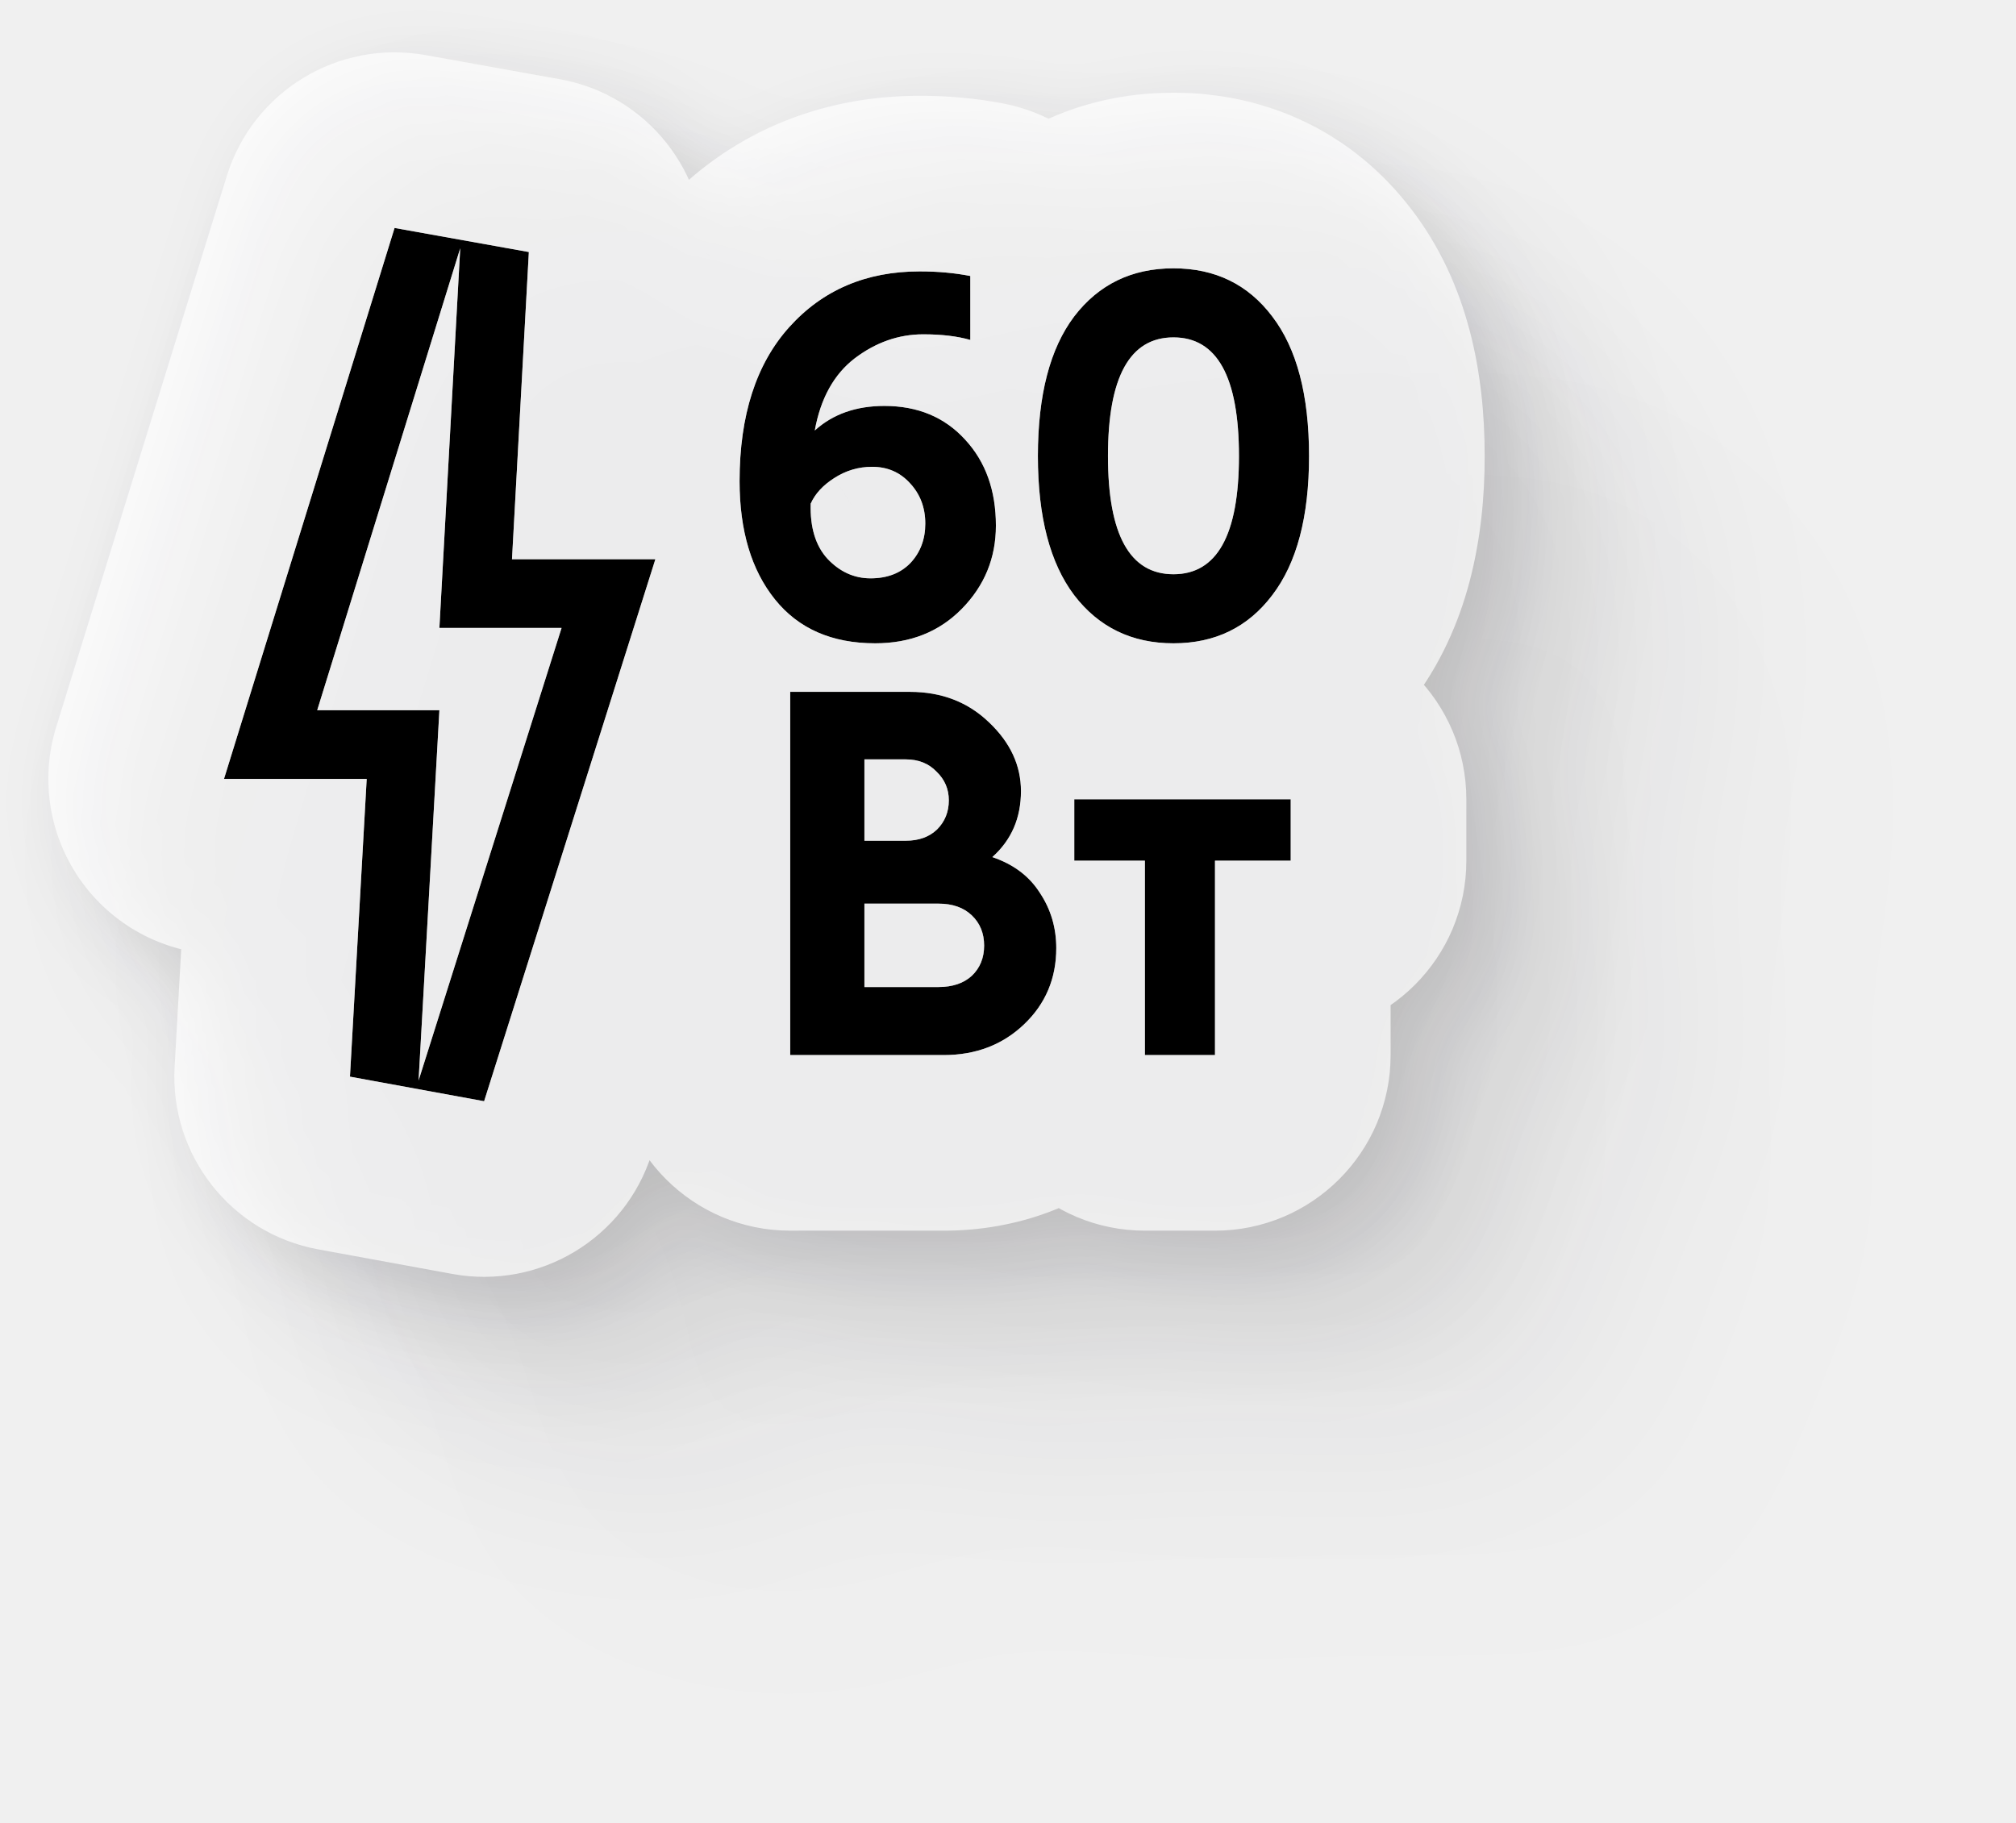
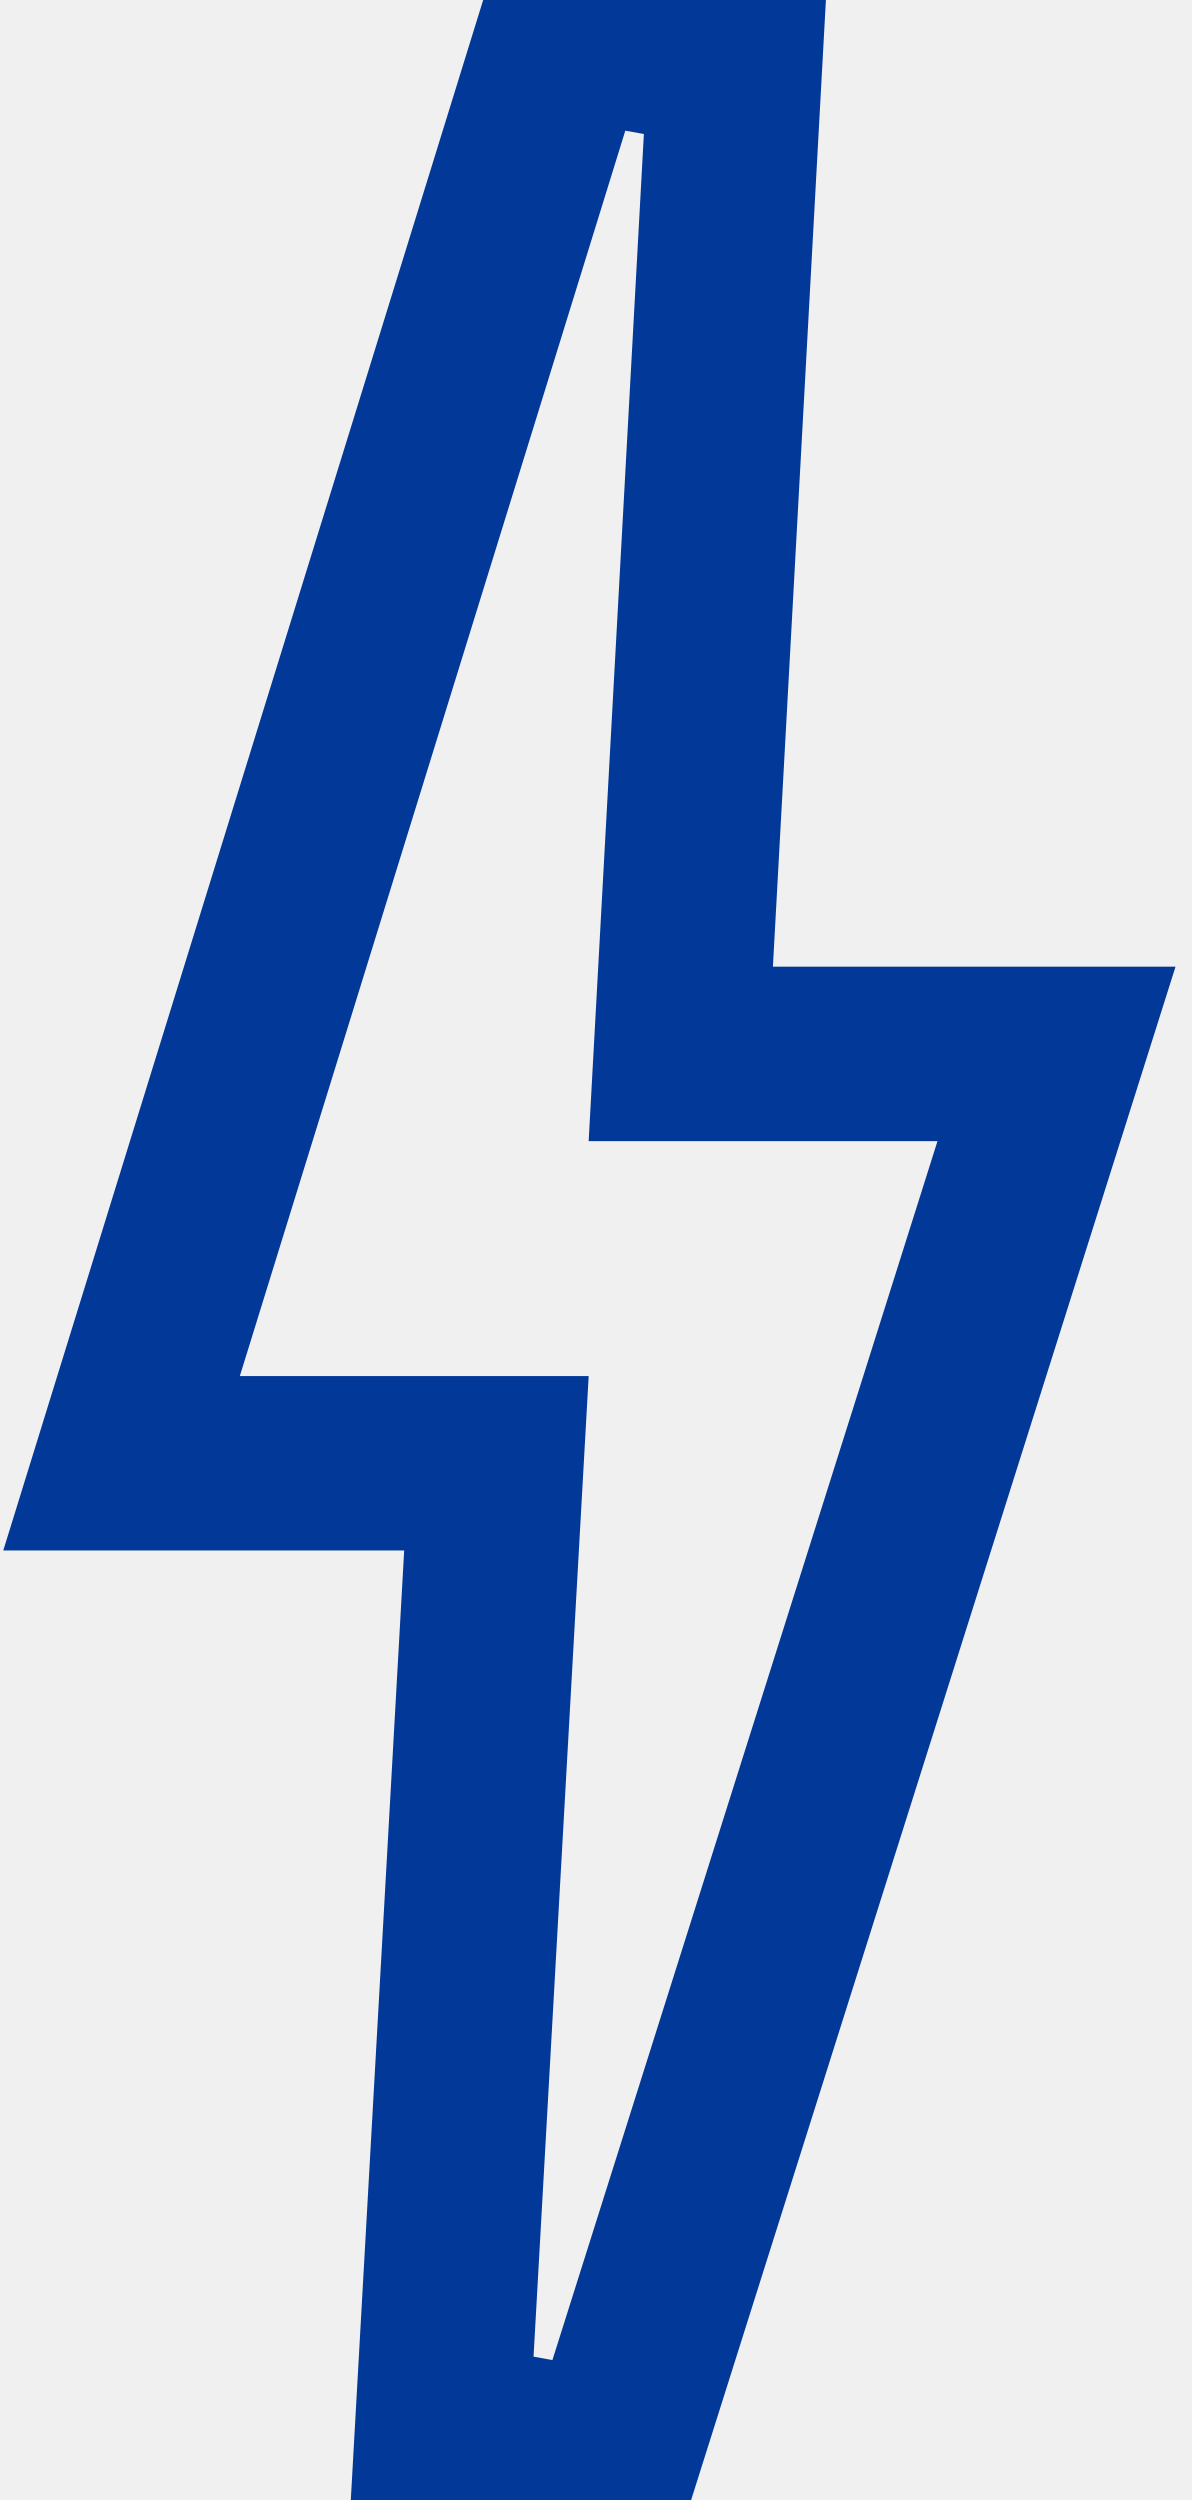
- <svg xmlns="http://www.w3.org/2000/svg" width="198" height="179" viewBox="0 0 198 179" fill="none">
-   <g filter="url(#filter0_dddd_42_1519)">
-     <mask id="path-2-outside-1_42_1519" maskUnits="userSpaceOnUse" x="4" y="4.392" width="142" height="122" fill="black">
-       <rect fill="white" x="4" y="4.392" width="142" height="122" />
-       <path fill-rule="evenodd" clip-rule="evenodd" d="M51.94 24.757L38.752 22.392L24.707 67.768L22 76.514H31.155H36.015L34.371 105.759L47.547 108.171L61.592 63.714L64.367 54.931H55.155H50.285L51.94 24.757ZM43.155 69.764H38.221H36.395H31.155L33.245 63.014L36.984 50.93L45.2 24.388L43.679 52.131L43.525 54.931L43.155 61.681H48.077H49.915H55.155L53.023 68.43L49.335 80.106L41.111 106.138L42.643 78.88L42.776 76.514L43.155 69.764ZM76.104 58.869C78.415 61.75 81.698 63.191 85.953 63.191C89.403 63.191 92.234 62.068 94.445 59.824C96.69 57.546 97.812 54.816 97.812 51.633C97.812 48.182 96.807 45.368 94.797 43.191C92.787 40.98 90.14 39.874 86.857 39.874C84.077 39.874 81.799 40.678 80.023 42.286C80.593 39.138 81.899 36.776 83.943 35.201C86.02 33.627 88.264 32.84 90.676 32.84C92.485 32.84 94.026 33.024 95.299 33.392V27.111C93.758 26.809 92.1 26.659 90.325 26.659C85.065 26.659 80.794 28.485 77.511 32.136C74.261 35.754 72.637 40.796 72.637 47.261C72.637 52.119 73.792 55.988 76.104 58.869ZM81.933 46.96C83.072 46.223 84.311 45.854 85.651 45.854C87.159 45.854 88.398 46.39 89.37 47.462C90.375 48.534 90.877 49.858 90.877 51.432C90.877 52.973 90.392 54.263 89.42 55.301C88.449 56.306 87.142 56.809 85.501 56.809C83.893 56.809 82.486 56.172 81.28 54.899C80.107 53.626 79.554 51.817 79.621 49.472C80.057 48.501 80.827 47.663 81.933 46.96ZM115.251 63.191C119.338 63.191 122.571 61.616 124.95 58.467C127.362 55.318 128.568 50.762 128.568 44.799C128.568 38.803 127.362 34.23 124.95 31.081C122.571 27.932 119.338 26.357 115.251 26.357C111.164 26.357 107.915 27.932 105.503 31.081C103.124 34.23 101.935 38.803 101.935 44.799C101.935 50.762 103.124 55.318 105.503 58.467C107.915 61.616 111.164 63.191 115.251 63.191ZM115.251 56.407C110.963 56.407 108.819 52.538 108.819 44.799C108.819 37.027 110.963 33.141 115.251 33.141C119.539 33.141 121.683 37.027 121.683 44.799C121.683 52.538 119.539 56.407 115.251 56.407ZM77.611 67.96V103.638H92.686C95.835 103.638 98.465 102.633 100.575 100.623C102.685 98.613 103.741 96.117 103.741 93.135C103.741 91.126 103.205 89.317 102.133 87.709C101.094 86.067 99.537 84.894 97.46 84.191C99.335 82.516 100.273 80.355 100.273 77.709C100.273 75.196 99.235 72.952 97.158 70.975C95.081 68.965 92.485 67.96 89.369 67.96H77.611ZM92.183 96.954H84.897V88.764H92.183C93.557 88.764 94.645 89.149 95.45 89.919C96.254 90.69 96.656 91.678 96.656 92.884C96.656 94.09 96.254 95.079 95.45 95.849C94.645 96.586 93.557 96.954 92.183 96.954ZM88.967 82.583H84.897V74.593H88.967C90.207 74.593 91.212 74.995 91.982 75.799C92.786 76.57 93.188 77.508 93.188 78.613C93.188 79.752 92.803 80.707 92.032 81.478C91.262 82.215 90.24 82.583 88.967 82.583ZM112.445 84.543V103.638H119.329V84.543H126.766V78.513H105.51V84.543H112.445Z" />
-     </mask>
-     <path fill-rule="evenodd" clip-rule="evenodd" d="M51.94 24.757L38.752 22.392L24.707 67.768L22 76.514H31.155H36.015L34.371 105.759L47.547 108.171L61.592 63.714L64.367 54.931H55.155H50.285L51.94 24.757ZM43.155 69.764H38.221H36.395H31.155L33.245 63.014L36.984 50.93L45.2 24.388L43.679 52.131L43.525 54.931L43.155 61.681H48.077H49.915H55.155L53.023 68.43L49.335 80.106L41.111 106.138L42.643 78.88L42.776 76.514L43.155 69.764ZM76.104 58.869C78.415 61.75 81.698 63.191 85.953 63.191C89.403 63.191 92.234 62.068 94.445 59.824C96.69 57.546 97.812 54.816 97.812 51.633C97.812 48.182 96.807 45.368 94.797 43.191C92.787 40.98 90.14 39.874 86.857 39.874C84.077 39.874 81.799 40.678 80.023 42.286C80.593 39.138 81.899 36.776 83.943 35.201C86.02 33.627 88.264 32.84 90.676 32.84C92.485 32.84 94.026 33.024 95.299 33.392V27.111C93.758 26.809 92.1 26.659 90.325 26.659C85.065 26.659 80.794 28.485 77.511 32.136C74.261 35.754 72.637 40.796 72.637 47.261C72.637 52.119 73.792 55.988 76.104 58.869ZM81.933 46.96C83.072 46.223 84.311 45.854 85.651 45.854C87.159 45.854 88.398 46.39 89.37 47.462C90.375 48.534 90.877 49.858 90.877 51.432C90.877 52.973 90.392 54.263 89.42 55.301C88.449 56.306 87.142 56.809 85.501 56.809C83.893 56.809 82.486 56.172 81.28 54.899C80.107 53.626 79.554 51.817 79.621 49.472C80.057 48.501 80.827 47.663 81.933 46.96ZM115.251 63.191C119.338 63.191 122.571 61.616 124.95 58.467C127.362 55.318 128.568 50.762 128.568 44.799C128.568 38.803 127.362 34.23 124.95 31.081C122.571 27.932 119.338 26.357 115.251 26.357C111.164 26.357 107.915 27.932 105.503 31.081C103.124 34.23 101.935 38.803 101.935 44.799C101.935 50.762 103.124 55.318 105.503 58.467C107.915 61.616 111.164 63.191 115.251 63.191ZM115.251 56.407C110.963 56.407 108.819 52.538 108.819 44.799C108.819 37.027 110.963 33.141 115.251 33.141C119.539 33.141 121.683 37.027 121.683 44.799C121.683 52.538 119.539 56.407 115.251 56.407ZM77.611 67.96V103.638H92.686C95.835 103.638 98.465 102.633 100.575 100.623C102.685 98.613 103.741 96.117 103.741 93.135C103.741 91.126 103.205 89.317 102.133 87.709C101.094 86.067 99.537 84.894 97.46 84.191C99.335 82.516 100.273 80.355 100.273 77.709C100.273 75.196 99.235 72.952 97.158 70.975C95.081 68.965 92.485 67.96 89.369 67.96H77.611ZM92.183 96.954H84.897V88.764H92.183C93.557 88.764 94.645 89.149 95.45 89.919C96.254 90.69 96.656 91.678 96.656 92.884C96.656 94.09 96.254 95.079 95.45 95.849C94.645 96.586 93.557 96.954 92.183 96.954ZM88.967 82.583H84.897V74.593H88.967C90.207 74.593 91.212 74.995 91.982 75.799C92.786 76.57 93.188 77.508 93.188 78.613C93.188 79.752 92.803 80.707 92.032 81.478C91.262 82.215 90.24 82.583 88.967 82.583ZM112.445 84.543V103.638H119.329V84.543H126.766V78.513H105.51V84.543H112.445Z" fill="black" />
-     <path d="M38.752 22.392L41.797 5.413C33.223 3.875 24.848 8.971 22.273 17.292L38.752 22.392ZM51.94 24.757L69.164 25.701C69.641 17.004 63.559 9.316 54.985 7.778L51.94 24.757ZM24.707 67.768L8.228 62.667H8.228L24.707 67.768ZM22 76.514L5.521 71.413C3.901 76.647 4.864 82.34 8.116 86.75C11.367 91.16 16.521 93.764 22 93.764V76.514ZM36.015 76.514L53.238 77.482C53.504 72.746 51.809 68.11 48.55 64.663C45.292 61.217 40.758 59.264 36.015 59.264V76.514ZM34.371 105.759L17.149 104.791C16.661 113.473 22.711 121.161 31.265 122.727L34.371 105.759ZM47.547 108.171L44.441 125.139C52.995 126.705 61.377 121.659 63.996 113.367L47.547 108.171ZM61.592 63.714L78.04 68.91L61.592 63.714ZM64.367 54.931L80.815 60.127C82.471 54.885 81.53 49.168 78.281 44.734C75.031 40.3 69.863 37.681 64.367 37.681V54.931ZM50.285 54.931L33.061 53.986C32.802 58.718 34.501 63.348 37.758 66.79C41.016 70.231 45.547 72.18 50.285 72.18V54.931ZM43.155 69.764L60.378 70.732C60.644 65.996 58.949 61.36 55.69 57.913C52.432 54.467 47.898 52.514 43.155 52.514V69.764ZM31.155 69.764L14.677 64.663C13.056 69.897 14.02 75.59 17.271 80C20.523 84.41 25.676 87.014 31.155 87.014V69.764ZM33.245 63.014L16.766 57.913H16.766L33.245 63.014ZM36.984 50.93L53.463 56.031L36.984 50.93ZM45.2 24.388L62.424 25.332C62.901 16.635 56.819 8.946 48.245 7.409C39.671 5.871 31.297 10.966 28.721 19.287L45.2 24.388ZM43.679 52.131L60.903 53.075V53.075L43.679 52.131ZM43.525 54.931L26.301 53.986L26.301 53.986L43.525 54.931ZM43.155 61.681L25.931 60.736C25.672 65.468 27.37 70.098 30.628 73.54C33.886 76.981 38.416 78.93 43.155 78.93V61.681ZM55.155 61.681L71.604 66.877C73.26 61.635 72.319 55.918 69.069 51.484C65.82 47.05 60.652 44.431 55.155 44.431V61.681ZM53.023 68.43L36.574 63.234L53.023 68.43ZM49.335 80.106L65.783 85.302L49.335 80.106ZM41.111 106.138L23.888 105.17C23.4 113.852 29.451 121.54 38.005 123.106C46.558 124.672 54.94 119.626 57.56 111.334L41.111 106.138ZM42.643 78.88L59.866 79.848V79.848L42.643 78.88ZM42.776 76.514L25.553 75.546L25.553 75.546L42.776 76.514ZM76.104 58.869L62.649 69.664L62.649 69.664L76.104 58.869ZM94.445 59.824L82.157 47.717L82.156 47.718L94.445 59.824ZM94.797 43.191L82.033 54.795C82.062 54.827 82.092 54.859 82.121 54.891L94.797 43.191ZM80.023 42.286L63.049 39.217C61.734 46.484 65.192 53.782 71.649 57.367C78.106 60.953 86.129 60.03 91.603 55.072L80.023 42.286ZM83.943 35.201L73.522 21.455C73.486 21.482 73.45 21.509 73.415 21.537L83.943 35.201ZM95.299 33.392L90.503 49.962C95.712 51.47 101.328 50.44 105.663 47.182C109.999 43.923 112.549 38.816 112.549 33.392H95.299ZM95.299 27.111H112.549C112.549 18.861 106.708 11.766 98.612 10.182L95.299 27.111ZM77.511 32.136L64.683 20.603L64.677 20.61L77.511 32.136ZM81.933 46.96L91.194 61.513C91.231 61.489 91.267 61.466 91.304 61.442L81.933 46.96ZM89.37 47.462L76.588 59.046C76.653 59.118 76.719 59.189 76.785 59.26L89.37 47.462ZM89.42 55.301L101.823 67.29C101.888 67.223 101.953 67.154 102.017 67.086L89.42 55.301ZM81.28 54.899L68.591 66.586C68.646 66.645 68.701 66.704 68.757 66.763L81.28 54.899ZM79.621 49.472L63.881 42.416C62.953 44.484 62.443 46.714 62.378 48.98L79.621 49.472ZM124.95 58.467L111.255 47.978C111.232 48.008 111.208 48.039 111.185 48.07L124.95 58.467ZM124.95 31.081L111.185 41.478C111.208 41.508 111.232 41.539 111.255 41.57L124.95 31.081ZM105.503 31.081L91.808 20.591C91.785 20.622 91.761 20.653 91.738 20.684L105.503 31.081ZM105.503 58.467L91.738 68.864C91.761 68.895 91.785 68.926 91.808 68.956L105.503 58.467ZM77.611 103.638H60.361C60.361 113.165 68.084 120.888 77.611 120.888V103.638ZM77.611 67.96V50.71C68.084 50.71 60.361 58.433 60.361 67.96H77.611ZM100.575 100.623L88.678 88.131L88.678 88.131L100.575 100.623ZM102.133 87.709L87.555 96.931C87.629 97.047 87.704 97.163 87.78 97.277L102.133 87.709ZM97.46 84.191L85.971 71.324C81.393 75.411 79.331 81.624 80.557 87.637C81.783 93.651 86.112 98.56 91.926 100.529L97.46 84.191ZM97.158 70.975L85.162 83.371C85.197 83.405 85.231 83.438 85.266 83.471L97.158 70.975ZM84.897 96.954H67.647C67.647 106.481 75.37 114.205 84.897 114.205V96.954ZM84.897 88.764V71.514C75.37 71.514 67.647 79.237 67.647 88.764H84.897ZM95.45 95.849L107.106 108.565C107.2 108.479 107.293 108.392 107.385 108.303L95.45 95.849ZM84.897 82.583H67.647C67.647 92.11 75.37 99.833 84.897 99.833V82.583ZM84.897 74.593V57.343C75.37 57.343 67.647 65.066 67.647 74.593H84.897ZM91.982 75.799L79.528 87.735C79.697 87.911 79.87 88.084 80.047 88.254L91.982 75.799ZM92.032 81.478L103.956 93.943C104.048 93.855 104.14 93.765 104.23 93.675L92.032 81.478ZM112.445 103.638H95.195C95.195 113.165 102.918 120.888 112.445 120.888V103.638ZM112.445 84.543H129.695C129.695 75.016 121.971 67.293 112.445 67.293V84.543ZM119.329 103.638V120.888C128.856 120.888 136.579 113.165 136.579 103.638H119.329ZM119.329 84.543V67.293C109.802 67.293 102.079 75.016 102.079 84.543H119.329ZM126.766 84.543V101.793C136.293 101.793 144.016 94.07 144.016 84.543H126.766ZM126.766 78.513H144.016C144.016 68.986 136.293 61.263 126.766 61.263V78.513ZM105.51 78.513V61.263C95.983 61.263 88.26 68.986 88.26 78.513H105.51ZM105.51 84.543H88.26C88.26 94.07 95.983 101.793 105.51 101.793V84.543ZM35.706 39.371L48.894 41.736L54.985 7.778L41.797 5.413L35.706 39.371ZM41.186 72.868L55.23 27.492L22.273 17.292L8.228 62.667L41.186 72.868ZM38.479 81.614L41.186 72.868L8.228 62.667L5.521 71.413L38.479 81.614ZM31.155 59.264H22V93.764H31.155V59.264ZM36.015 59.264H31.155V93.764H36.015V59.264ZM51.594 106.727L53.238 77.482L18.792 75.546L17.149 104.791L51.594 106.727ZM50.654 91.203L37.478 88.791L31.265 122.727L44.441 125.139L50.654 91.203ZM45.143 58.517L31.099 102.975L63.996 113.367L78.04 68.91L45.143 58.517ZM47.918 49.734L45.143 58.517L78.04 68.91L80.815 60.127L47.918 49.734ZM55.155 72.18H64.367V37.681H55.155V72.18ZM50.285 72.18H55.155V37.681H50.285V72.18ZM34.715 23.813L33.061 53.986L67.51 55.875L69.164 25.701L34.715 23.813ZM38.221 87.014H43.155V52.514H38.221V87.014ZM36.395 87.014H38.221V52.514H36.395V87.014ZM31.155 87.014H36.395V52.514H31.155V87.014ZM16.766 57.913L14.677 64.663L47.634 74.864L49.723 68.114L16.766 57.913ZM20.506 45.83L16.766 57.913L49.723 68.114L53.463 56.031L20.506 45.83ZM28.721 19.287L20.506 45.83L53.463 56.031L61.678 29.488L28.721 19.287ZM60.903 53.075L62.424 25.332L27.976 23.444L26.455 51.187L60.903 53.075ZM60.749 55.875L60.903 53.075L26.455 51.187L26.301 53.986L60.749 55.875ZM60.379 62.625L60.749 55.875L26.301 53.986L25.931 60.736L60.379 62.625ZM48.077 44.431H43.155V78.93H48.077V44.431ZM49.915 44.431H48.077V78.93H49.915V44.431ZM55.155 44.431H49.915V78.93H55.155V44.431ZM69.472 73.627L71.604 66.877L38.706 56.484L36.574 63.234L69.472 73.627ZM65.783 85.302L69.472 73.627L36.574 63.234L32.886 74.909L65.783 85.302ZM57.56 111.334L65.783 85.302L32.886 74.909L24.662 100.941L57.56 111.334ZM25.42 77.912L23.888 105.17L58.334 107.106L59.866 79.848L25.42 77.912ZM25.553 75.546L25.42 77.912L59.866 79.848L59.999 77.482L25.553 75.546ZM25.933 68.796L25.553 75.546L59.999 77.482L60.378 70.732L25.933 68.796ZM85.953 45.941C85.773 45.941 86.318 45.913 87.231 46.314C88.214 46.745 89.029 47.414 89.558 48.074L62.649 69.664C68.756 77.275 77.36 80.441 85.953 80.441V45.941ZM82.156 47.718C82.674 47.193 83.415 46.666 84.306 46.313C85.166 45.972 85.789 45.941 85.953 45.941V80.441C93.538 80.441 100.956 77.795 106.734 71.929L82.156 47.718ZM80.562 51.633C80.562 51.152 80.656 50.383 81.015 49.51C81.374 48.638 81.841 48.038 82.157 47.717L106.733 71.931C112.14 66.443 115.062 59.371 115.062 51.633H80.562ZM82.121 54.891C81.538 54.26 81.085 53.497 80.813 52.736C80.556 52.018 80.562 51.584 80.562 51.633H115.062C115.062 44.607 112.902 37.373 107.472 31.491L82.121 54.891ZM86.857 57.124C86.544 57.124 85.721 57.066 84.656 56.621C83.551 56.16 82.653 55.477 82.033 54.795L107.561 31.587C101.938 25.402 94.465 22.625 86.857 22.625V57.124ZM91.603 55.072C90.78 55.818 89.805 56.391 88.805 56.744C87.844 57.083 87.132 57.124 86.857 57.124V22.625C80.53 22.625 73.896 24.563 68.444 29.501L91.603 55.072ZM73.415 21.537C67.22 26.31 64.188 32.915 63.049 39.217L96.998 45.356C97.008 45.298 96.933 45.766 96.525 46.504C96.089 47.29 95.405 48.146 94.471 48.866L73.415 21.537ZM90.676 15.589C84.192 15.589 78.341 17.802 73.522 21.455L94.364 48.948C94.109 49.141 93.618 49.454 92.893 49.708C92.155 49.967 91.387 50.09 90.676 50.09V15.589ZM100.096 16.823C96.813 15.872 93.561 15.589 90.676 15.589V50.09C90.837 50.09 90.956 50.094 91.035 50.098C91.116 50.102 91.149 50.107 91.141 50.106C91.133 50.105 91.073 50.097 90.969 50.077C90.865 50.057 90.707 50.021 90.503 49.962L100.096 16.823ZM78.049 27.111V33.392H112.549V27.111H78.049ZM90.325 43.909C91.13 43.909 91.668 43.978 91.987 44.04L98.612 10.182C95.849 9.641 93.07 9.409 90.325 9.409V43.909ZM90.338 43.669C90.389 43.613 90.374 43.64 90.284 43.705C90.242 43.736 90.19 43.77 90.131 43.803C90.071 43.837 90.012 43.866 89.957 43.89C89.839 43.94 89.779 43.949 89.811 43.943C89.847 43.936 90.009 43.909 90.325 43.909V9.409C80.564 9.409 71.491 13.031 64.683 20.603L90.338 43.669ZM89.887 47.261C89.887 45.443 90.118 44.404 90.274 43.922C90.41 43.5 90.48 43.512 90.344 43.663L64.677 20.61C57.757 28.315 55.387 37.968 55.387 47.261H89.887ZM89.558 48.074C89.726 48.283 89.849 48.481 89.931 48.642C90.012 48.799 90.037 48.886 90.032 48.869C90.018 48.823 89.887 48.345 89.887 47.261H55.387C55.387 54.8 57.202 62.874 62.649 69.664L89.558 48.074ZM85.651 28.604C80.943 28.604 76.456 29.958 72.562 32.477L91.304 61.442C89.688 62.488 87.68 63.104 85.651 63.104V28.604ZM102.152 35.879C97.758 31.03 91.796 28.604 85.651 28.604V63.104C84.325 63.104 82.645 62.859 80.865 62.089C79.067 61.312 77.635 60.201 76.588 59.046L102.152 35.879ZM108.127 51.432C108.127 45.818 106.184 40.175 101.954 35.664L76.785 59.26C75.808 58.218 74.952 56.906 74.374 55.383C73.804 53.88 73.627 52.503 73.627 51.432H108.127ZM102.017 67.086C106.241 62.571 108.127 56.95 108.127 51.432H73.627C73.627 50.37 73.8 48.99 74.37 47.475C74.949 45.937 75.814 44.595 76.823 43.517L102.017 67.086ZM85.501 74.059C90.935 74.059 97.034 72.244 101.823 67.29L77.018 43.312C78.28 42.006 79.831 40.981 81.519 40.332C83.151 39.704 84.563 39.559 85.501 39.559V74.059ZM68.757 66.763C72.893 71.129 78.7 74.059 85.501 74.059V39.559C87.045 39.559 88.726 39.88 90.349 40.615C91.94 41.334 93.075 42.268 93.802 43.036L68.757 66.763ZM62.378 48.98C62.23 54.187 63.417 60.967 68.591 66.586L93.968 43.213C96.797 46.285 96.879 49.448 96.864 49.965L62.378 48.98ZM72.672 32.407C69.38 34.501 65.985 37.721 63.881 42.416L95.362 56.529C94.129 59.28 92.274 60.825 91.194 61.513L72.672 32.407ZM111.185 48.07C111.472 47.69 112.128 47.017 113.188 46.501C114.227 45.995 115.037 45.941 115.251 45.941V80.441C124.521 80.441 132.942 76.506 138.714 68.864L111.185 48.07ZM111.318 44.799C111.318 46.664 111.124 47.758 110.987 48.274C110.86 48.757 110.841 48.518 111.255 47.978L138.644 68.956C144.265 61.617 145.818 52.737 145.818 44.799H111.318ZM111.255 41.57C110.833 41.019 110.853 40.776 110.983 41.271C111.123 41.799 111.318 42.909 111.318 44.799H145.818C145.818 36.854 144.276 27.944 138.644 20.591L111.255 41.57ZM115.251 43.607C115.037 43.607 114.227 43.553 113.188 43.047C112.128 42.531 111.472 41.857 111.185 41.478L138.714 20.684C132.942 13.042 124.521 9.107 115.251 9.107V43.607ZM119.197 41.57C118.93 41.918 118.3 42.563 117.271 43.062C116.259 43.552 115.468 43.607 115.251 43.607V9.107C105.987 9.107 97.599 13.032 91.808 20.591L119.197 41.57ZM119.185 44.799C119.185 42.893 119.379 41.762 119.522 41.214C119.657 40.695 119.684 40.927 119.268 41.478L91.738 20.684C86.194 28.025 84.685 36.895 84.685 44.799H119.185ZM119.268 48.07C119.676 48.611 119.65 48.838 119.518 48.331C119.378 47.795 119.185 46.681 119.185 44.799H84.685C84.685 52.696 86.204 61.537 91.738 68.864L119.268 48.07ZM115.251 45.941C115.468 45.941 116.259 45.996 117.271 46.486C118.3 46.984 118.93 47.63 119.197 47.978L91.808 68.956C97.599 76.516 105.987 80.441 115.251 80.441V45.941ZM91.569 44.799C91.569 49.696 92.15 56.111 95.339 61.865C97.078 65.004 99.719 68.161 103.545 70.463C107.399 72.781 111.502 73.657 115.251 73.657V39.157C116.857 39.157 119.083 39.549 121.329 40.9C123.548 42.234 124.849 43.941 125.516 45.144C126.128 46.248 126.22 46.936 126.184 46.744C126.156 46.588 126.069 45.987 126.069 44.799H91.569ZM115.251 15.891C111.488 15.891 107.375 16.774 103.517 19.105C99.689 21.418 97.055 24.585 95.324 27.722C92.149 33.477 91.569 39.892 91.569 44.799H126.069C126.069 43.6 126.156 42.986 126.187 42.819C126.224 42.615 126.136 43.292 125.531 44.389C124.872 45.583 123.577 47.293 121.358 48.634C119.107 49.994 116.871 50.391 115.251 50.391V15.891ZM138.933 44.799C138.933 39.892 138.354 33.477 135.179 27.722C133.448 24.585 130.813 21.418 126.986 19.105C123.127 16.774 119.015 15.891 115.251 15.891V50.391C113.632 50.391 111.396 49.994 109.145 48.634C106.925 47.293 105.631 45.583 104.972 44.389C104.367 43.292 104.278 42.615 104.316 42.819C104.347 42.986 104.433 43.6 104.433 44.799H138.933ZM115.251 73.657C119.001 73.657 123.103 72.781 126.957 70.463C130.784 68.161 133.425 65.004 135.164 61.865C138.353 56.111 138.933 49.696 138.933 44.799H104.433C104.433 45.987 104.347 46.588 104.318 46.744C104.283 46.936 104.375 46.248 104.987 45.144C105.654 43.941 106.955 42.234 109.173 40.9C111.419 39.549 113.646 39.157 115.251 39.157V73.657ZM94.861 103.638V67.96H60.361V103.638H94.861ZM92.686 86.388H77.611V120.888H92.686V86.388ZM88.678 88.131C89.218 87.618 89.967 87.112 90.862 86.771C91.732 86.438 92.404 86.388 92.686 86.388V120.888C99.874 120.888 106.881 118.438 112.472 113.114L88.678 88.131ZM86.491 93.135C86.491 92.551 86.604 91.608 87.061 90.526C87.522 89.435 88.153 88.632 88.678 88.131L112.472 113.114C118.088 107.765 120.991 100.715 120.991 93.135H86.491ZM87.78 97.277C87.381 96.679 87.034 95.964 86.799 95.172C86.566 94.385 86.491 93.681 86.491 93.135H120.991C120.991 87.864 119.525 82.699 116.486 78.14L87.78 97.277ZM91.926 100.529C91.439 100.365 90.67 100.026 89.812 99.38C88.932 98.718 88.154 97.879 87.555 96.931L116.71 78.486C113.29 73.079 108.3 69.65 102.993 67.853L91.926 100.529ZM83.023 77.709C83.023 76.961 83.165 75.785 83.747 74.445C84.338 73.083 85.175 72.034 85.971 71.324L108.948 97.058C114.702 91.922 117.523 84.978 117.523 77.709H83.023ZM85.266 83.471C84.978 83.197 84.366 82.523 83.839 81.385C83.291 80.2 83.023 78.913 83.023 77.709H117.523C117.523 69.789 114.019 63.208 109.049 58.479L85.266 83.471ZM89.369 85.21C89.05 85.21 88.337 85.153 87.426 84.801C86.491 84.439 85.716 83.907 85.162 83.371L109.154 58.579C103.594 53.199 96.578 50.71 89.369 50.71V85.21ZM77.611 85.21H89.369V50.71H77.611V85.21ZM84.897 114.205H92.183V79.704H84.897V114.205ZM67.647 88.764V96.954H102.147V88.764H67.647ZM92.183 71.514H84.897V106.014H92.183V71.514ZM107.385 77.465C102.658 72.935 96.91 71.514 92.183 71.514V106.014C90.203 106.014 86.633 105.363 83.514 102.374L107.385 77.465ZM113.905 92.884C113.905 87.409 111.885 81.778 107.385 77.465L83.514 102.374C82.243 101.156 81.129 99.59 80.375 97.738C79.634 95.916 79.406 94.221 79.406 92.884H113.905ZM107.385 108.303C111.885 103.991 113.905 98.359 113.905 92.884H79.406C79.406 91.548 79.634 89.852 80.375 88.03C81.129 86.179 82.243 84.613 83.514 83.395L107.385 108.303ZM92.183 114.205C96.709 114.205 102.355 112.919 107.106 108.565L83.793 83.133C86.936 80.253 90.405 79.704 92.183 79.704V114.205ZM84.897 99.833H88.967V65.333H84.897V99.833ZM67.647 74.593V82.583H102.147V74.593H67.647ZM88.967 57.343H84.897V91.843H88.967V57.343ZM104.437 63.864C100.028 59.264 94.323 57.343 88.967 57.343V91.843C87.708 91.843 86.053 91.635 84.244 90.911C82.396 90.172 80.794 89.056 79.528 87.735L104.437 63.864ZM110.438 78.613C110.438 72.767 108.088 67.342 103.918 63.345L80.047 88.254C78.929 87.182 77.824 85.725 77.031 83.876C76.238 82.024 75.938 80.2 75.938 78.613H110.438ZM104.23 93.675C108.395 89.51 110.438 84.096 110.438 78.613H75.938C75.938 77.206 76.184 75.51 76.903 73.729C77.627 71.932 78.678 70.437 79.835 69.28L104.23 93.675ZM88.967 99.833C93.765 99.833 99.369 98.331 103.956 93.943L80.109 69.012C81.496 67.685 83.126 66.696 84.836 66.08C86.494 65.482 87.945 65.333 88.967 65.333V99.833ZM129.695 103.638V84.543H95.195V103.638H129.695ZM119.329 86.388H112.445V120.888H119.329V86.388ZM102.079 84.543V103.638H136.579V84.543H102.079ZM126.766 67.293H119.329V101.793H126.766V67.293ZM109.516 78.513V84.543H144.016V78.513H109.516ZM105.51 95.763H126.766V61.263H105.51V95.763ZM122.76 84.543V78.513H88.26V84.543H122.76ZM112.445 67.293H105.51V101.793H112.445V67.293Z" fill="white" fill-opacity="0.71" mask="url(#path-2-outside-1_42_1519)" />
-   </g>
-   <defs>
-     <filter id="filter0_dddd_42_1519" x="0.25" y="0.64" width="197.317" height="178.033" filterUnits="userSpaceOnUse" color-interpolation-filters="sRGB">
-       <feFlood flood-opacity="0" result="BackgroundImageFix" />
-       <feColorMatrix in="SourceAlpha" type="matrix" values="0 0 0 0 0 0 0 0 0 0 0 0 0 0 0 0 0 0 127 0" result="hardAlpha" />
-       <feOffset dx="2.25" dy="2.25" />
-       <feGaussianBlur stdDeviation="3.375" />
-       <feColorMatrix type="matrix" values="0 0 0 0 0.075 0 0 0 0 0.071 0 0 0 0 0.11 0 0 0 0.1 0" />
-       <feBlend mode="normal" in2="BackgroundImageFix" result="effect1_dropShadow_42_1519" />
-       <feColorMatrix in="SourceAlpha" type="matrix" values="0 0 0 0 0 0 0 0 0 0 0 0 0 0 0 0 0 0 127 0" result="hardAlpha" />
-       <feOffset dx="8.25" dy="8.25" />
-       <feGaussianBlur stdDeviation="6" />
-       <feColorMatrix type="matrix" values="0 0 0 0 0.075 0 0 0 0 0.071 0 0 0 0 0.11 0 0 0 0.09 0" />
-       <feBlend mode="normal" in2="effect1_dropShadow_42_1519" result="effect2_dropShadow_42_1519" />
-       <feColorMatrix in="SourceAlpha" type="matrix" values="0 0 0 0 0 0 0 0 0 0 0 0 0 0 0 0 0 0 127 0" result="hardAlpha" />
-       <feOffset dx="18.75" dy="19.5" />
-       <feGaussianBlur stdDeviation="7.875" />
-       <feColorMatrix type="matrix" values="0 0 0 0 0.075 0 0 0 0 0.071 0 0 0 0 0.11 0 0 0 0.05 0" />
-       <feBlend mode="normal" in2="effect2_dropShadow_42_1519" result="effect3_dropShadow_42_1519" />
-       <feColorMatrix in="SourceAlpha" type="matrix" values="0 0 0 0 0 0 0 0 0 0 0 0 0 0 0 0 0 0 127 0" result="hardAlpha" />
-       <feOffset dx="33" dy="34.5" />
-       <feGaussianBlur stdDeviation="9.375" />
-       <feColorMatrix type="matrix" values="0 0 0 0 0.075 0 0 0 0 0.071 0 0 0 0 0.11 0 0 0 0.01 0" />
-       <feBlend mode="normal" in2="effect3_dropShadow_42_1519" result="effect4_dropShadow_42_1519" />
-       <feBlend mode="normal" in="SourceGraphic" in2="effect4_dropShadow_42_1519" result="shape" />
-     </filter>
-   </defs>
+ <svg xmlns="http://www.w3.org/2000/svg" width="41" height="86" viewBox="0 0 41 86" fill="none">
+   <path d="M25.29 2.125L19.429 1.074L5.384 46.45L4.181 50.337H8.25H17.077L15.21 83.543L21.066 84.615L35.111 40.157L36.344 36.254H32.25H23.419L25.29 2.125Z" stroke="#023897" stroke-width="6" stroke-linecap="round" />
</svg>
